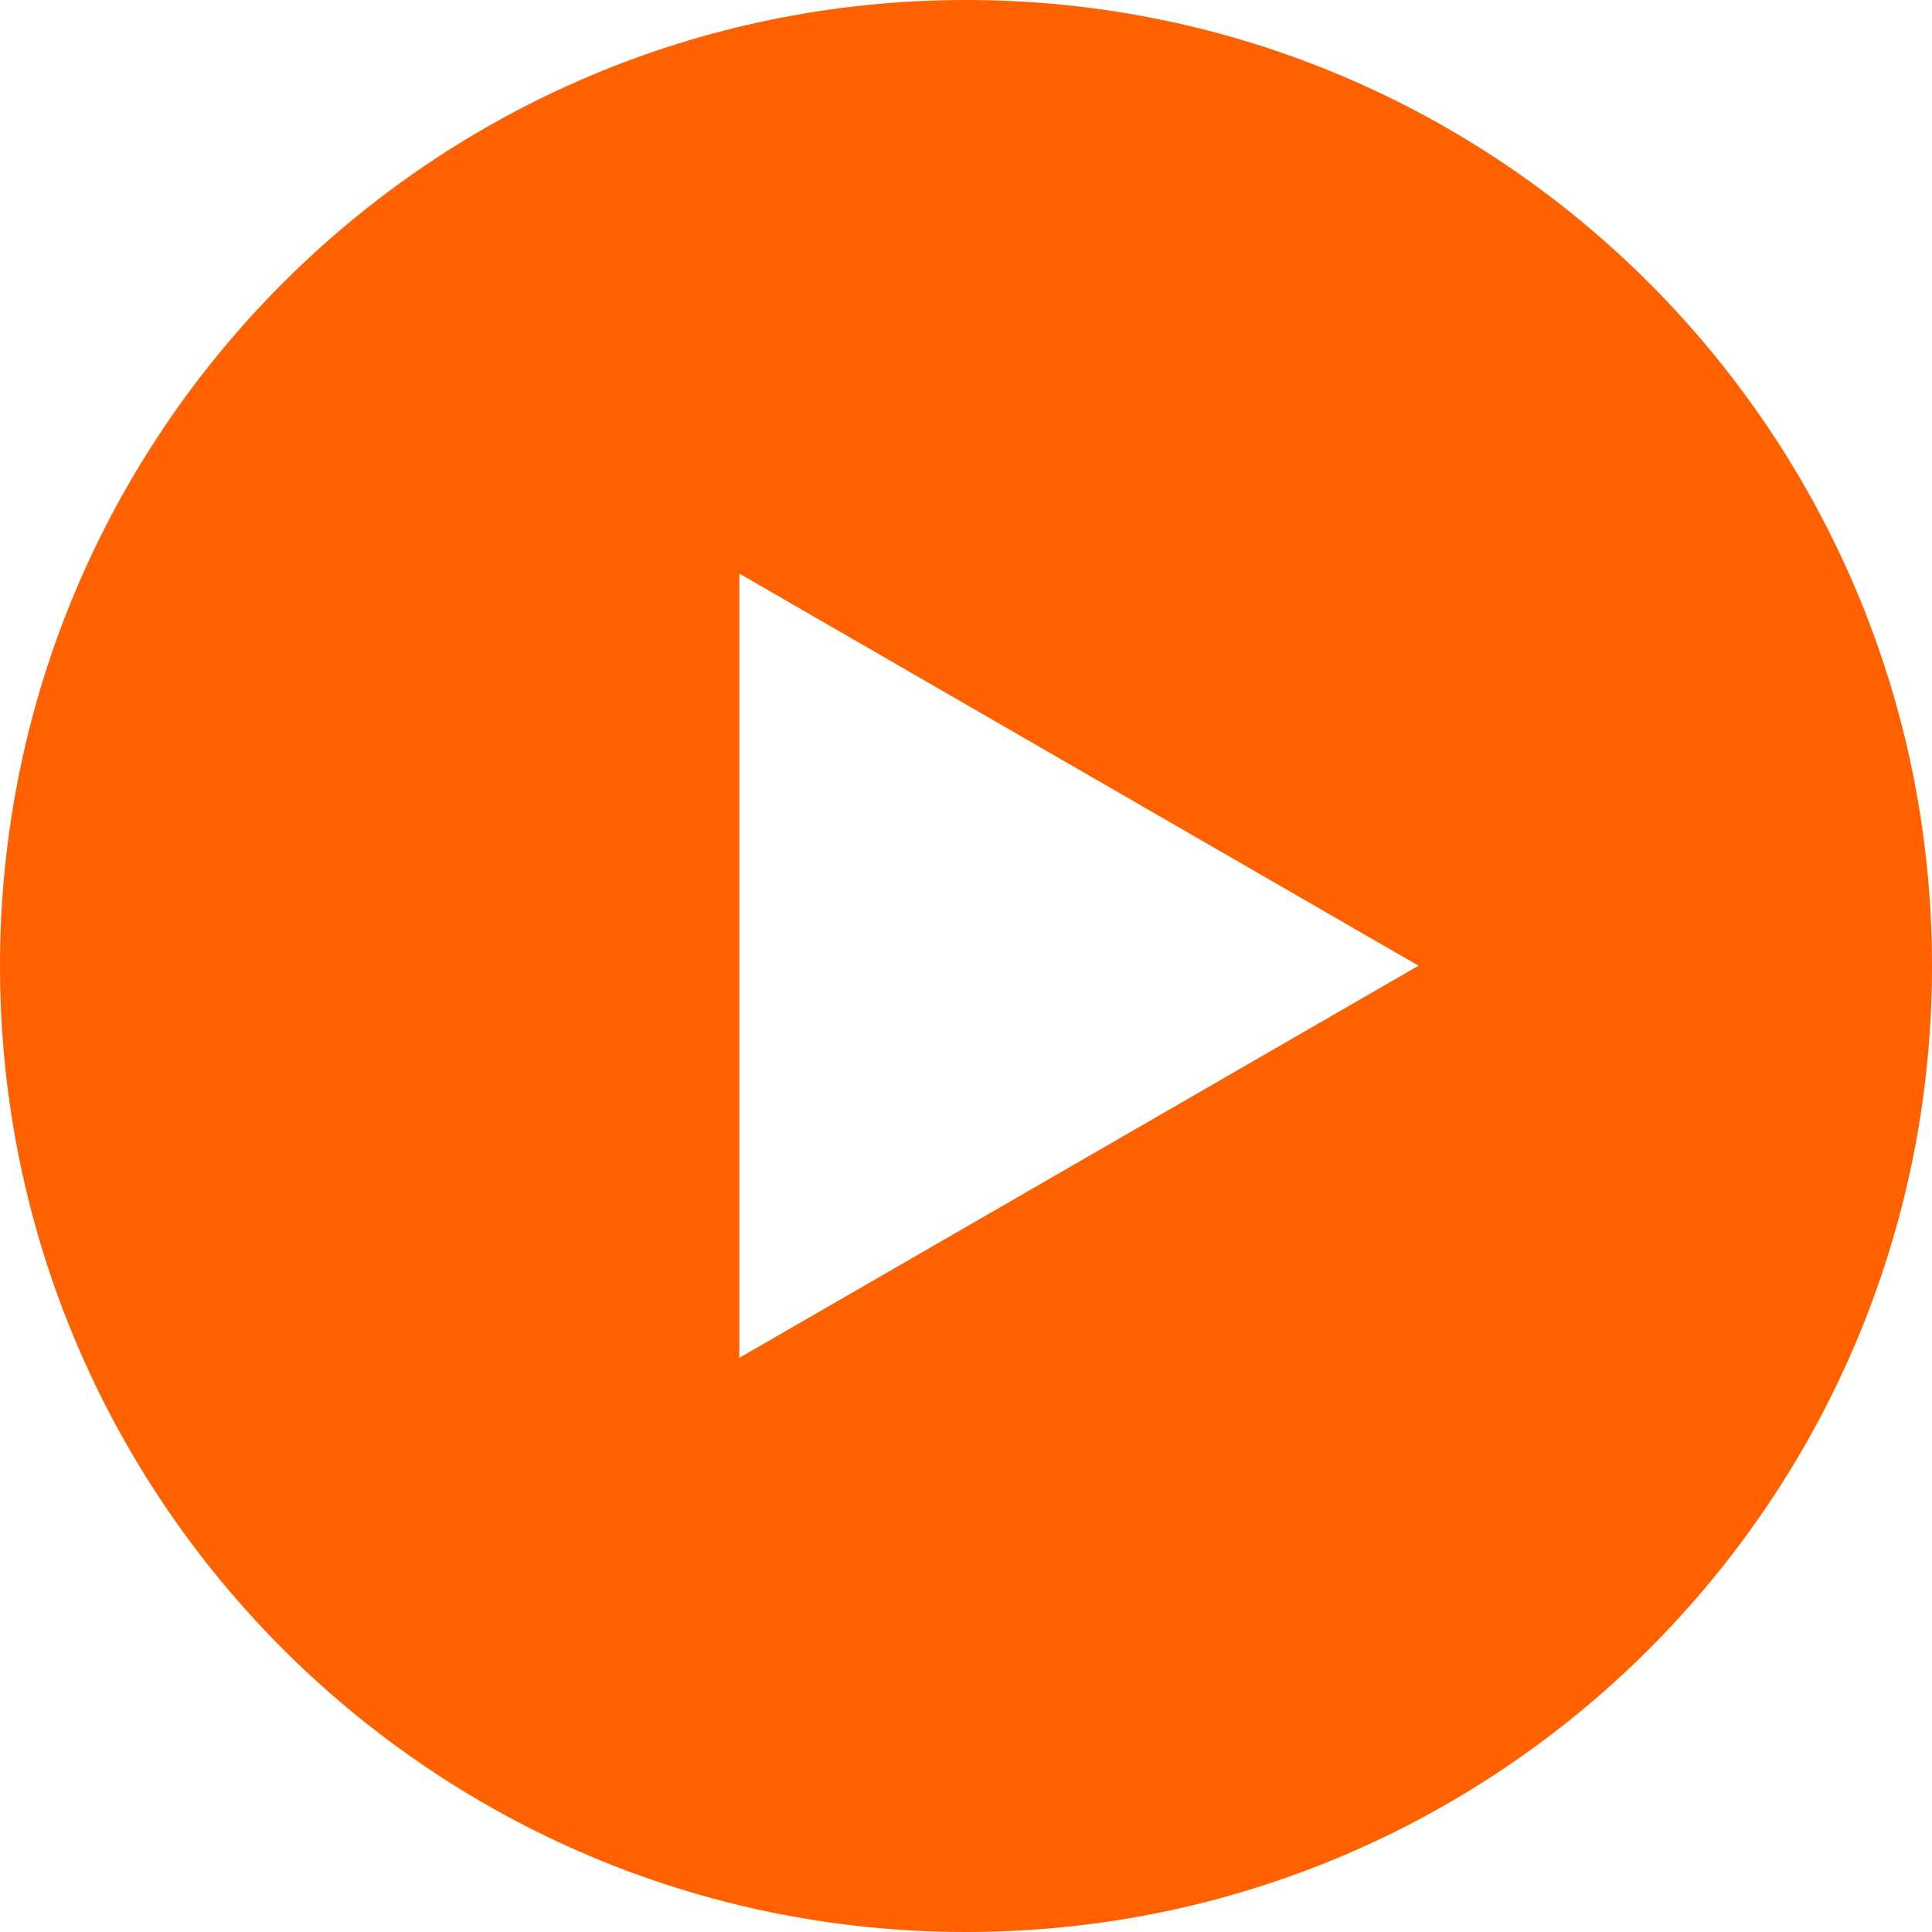
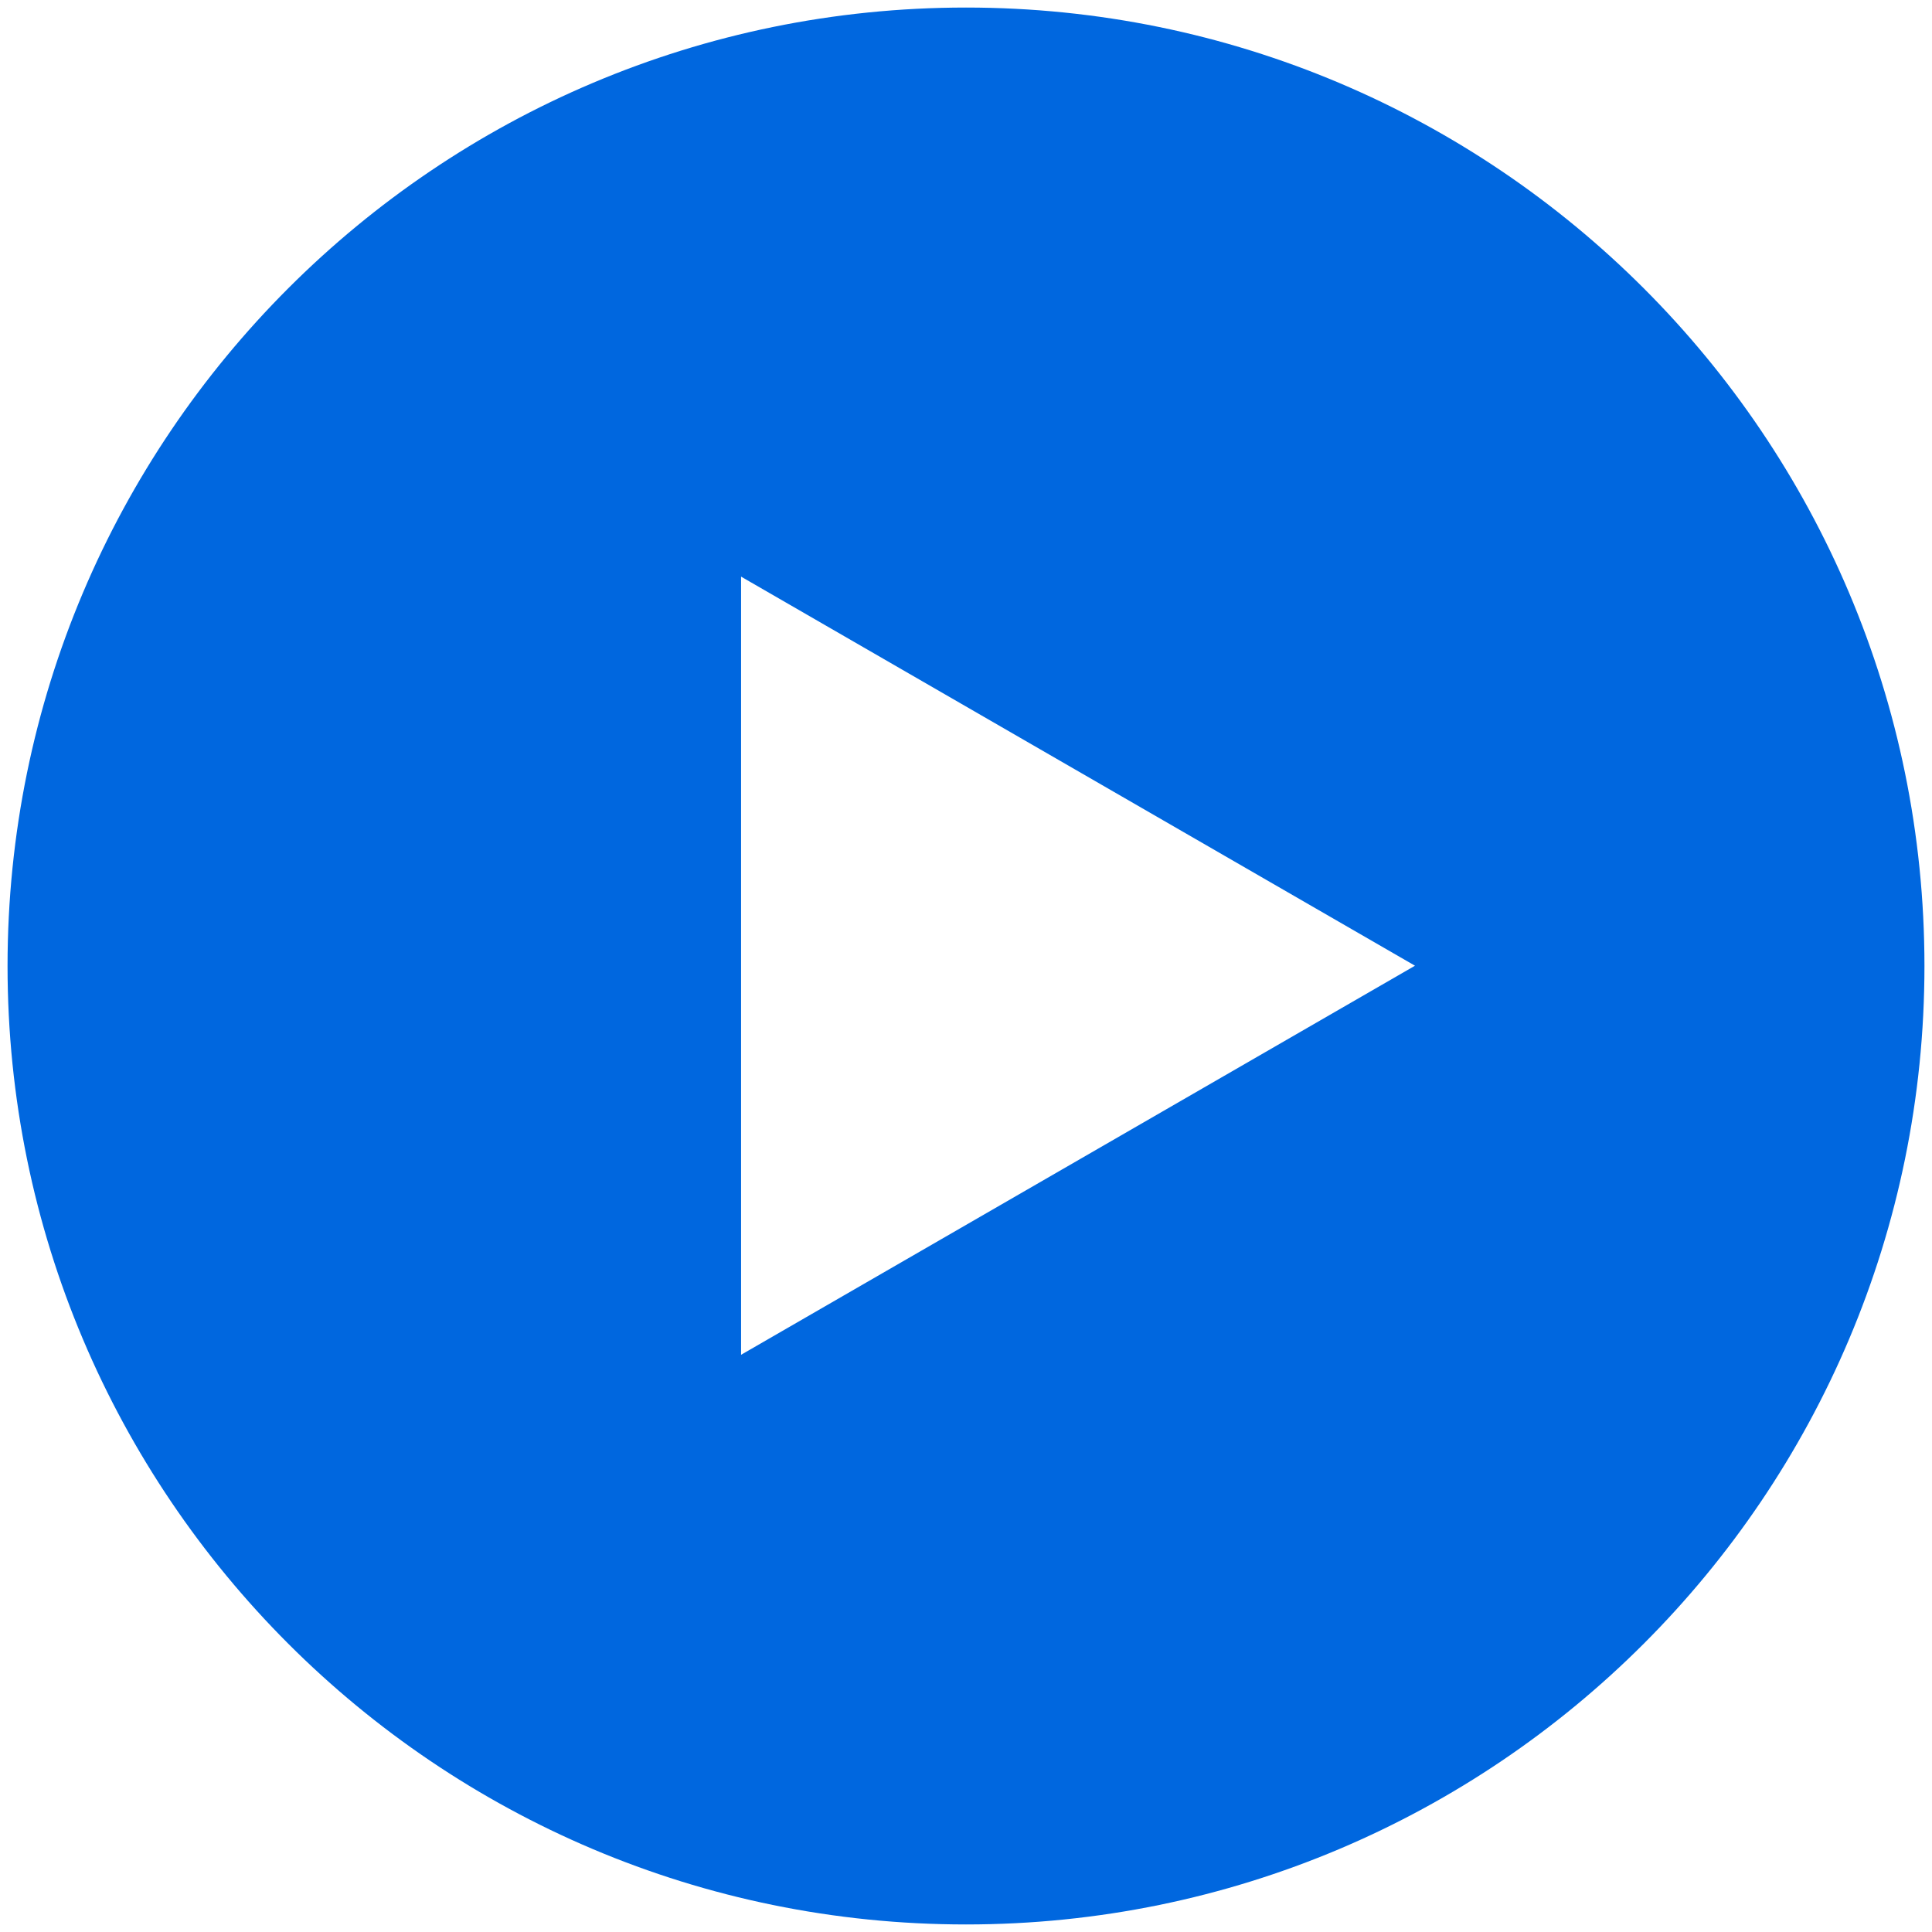
<svg xmlns="http://www.w3.org/2000/svg" width="256" height="256" fill="none" viewBox="0 0 256 256">
-   <path fill="#FF6100" fill-rule="evenodd" d="M128 256c70.692 0 128-57.308 128-128C256 57.308 198.692 0 128 0 57.308 0 0 57.308 0 128c0 70.692 57.308 128 128 128Zm59.962-128.038L97.962 76v103.923l90-51.961Z" clip-rule="evenodd" />
+   <path fill="#0067DF" fill-rule="evenodd" d="M128 255c70.14 0 127-56.86 127-127S198.14 1 128 1 1 57.86 1 128s56.86 127 127 127Zm59.493-127.038L98.196 76.406v103.111l89.297-51.555Z" clip-rule="evenodd" />
</svg>
